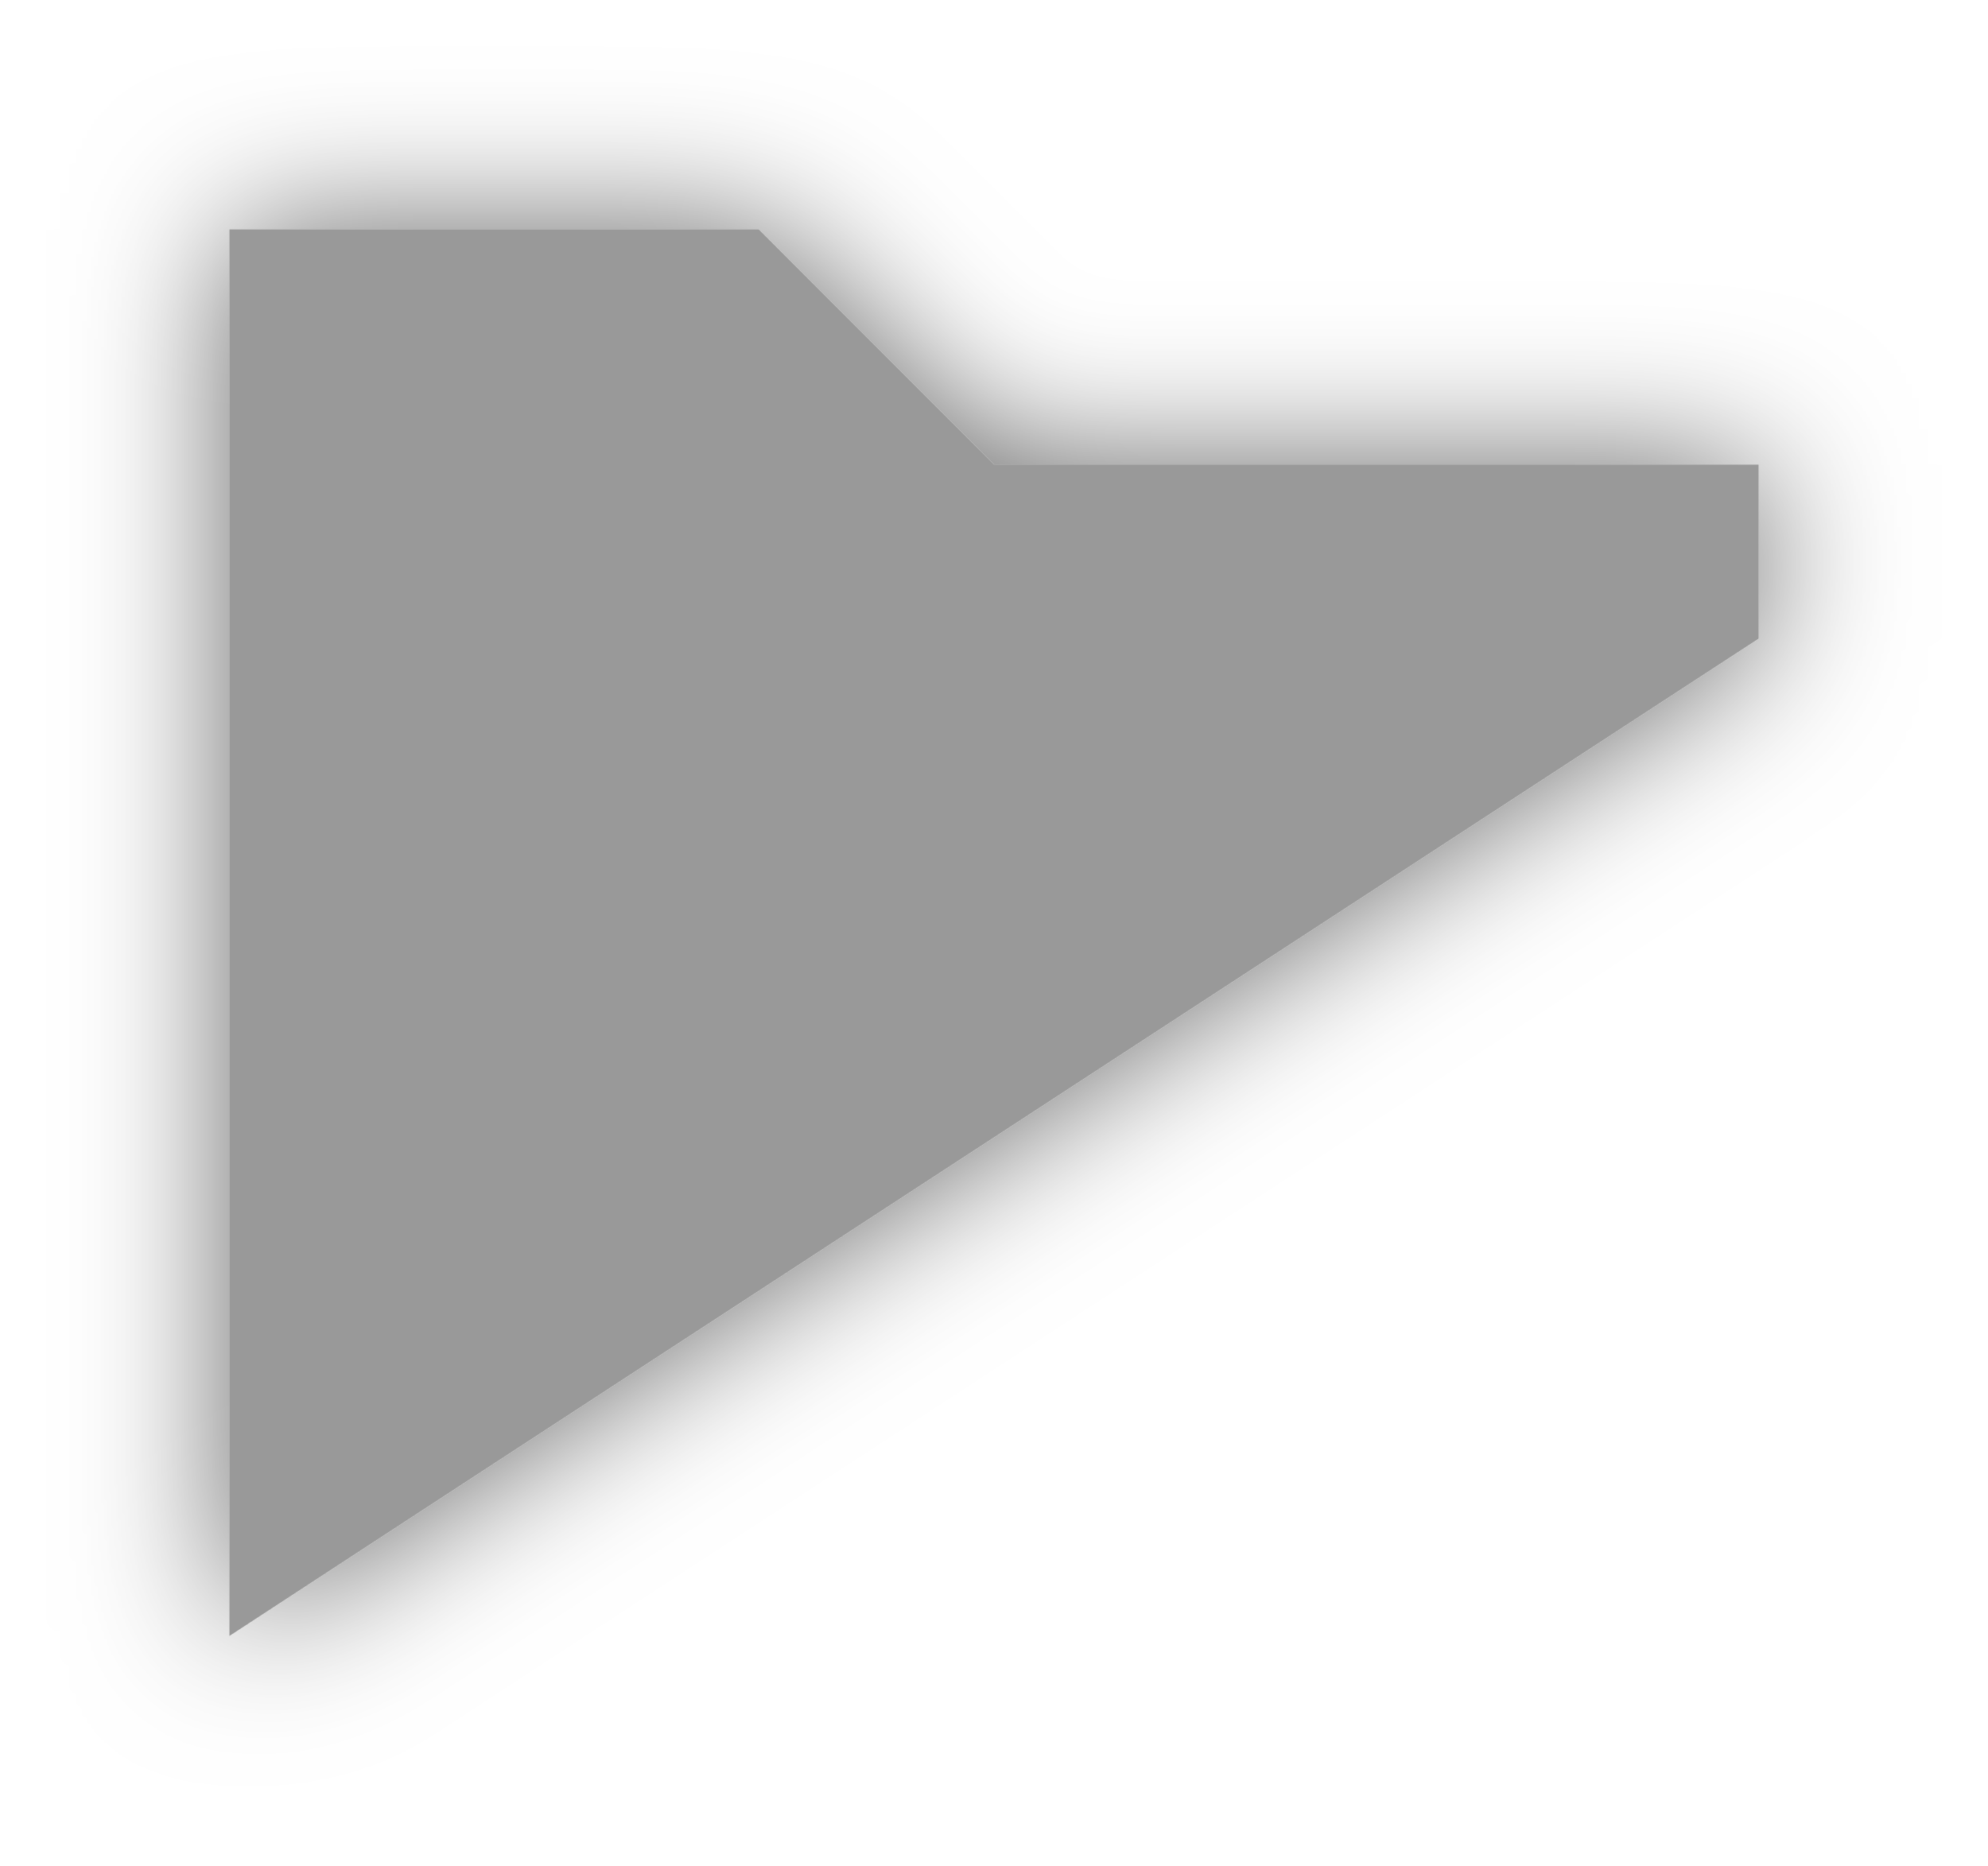
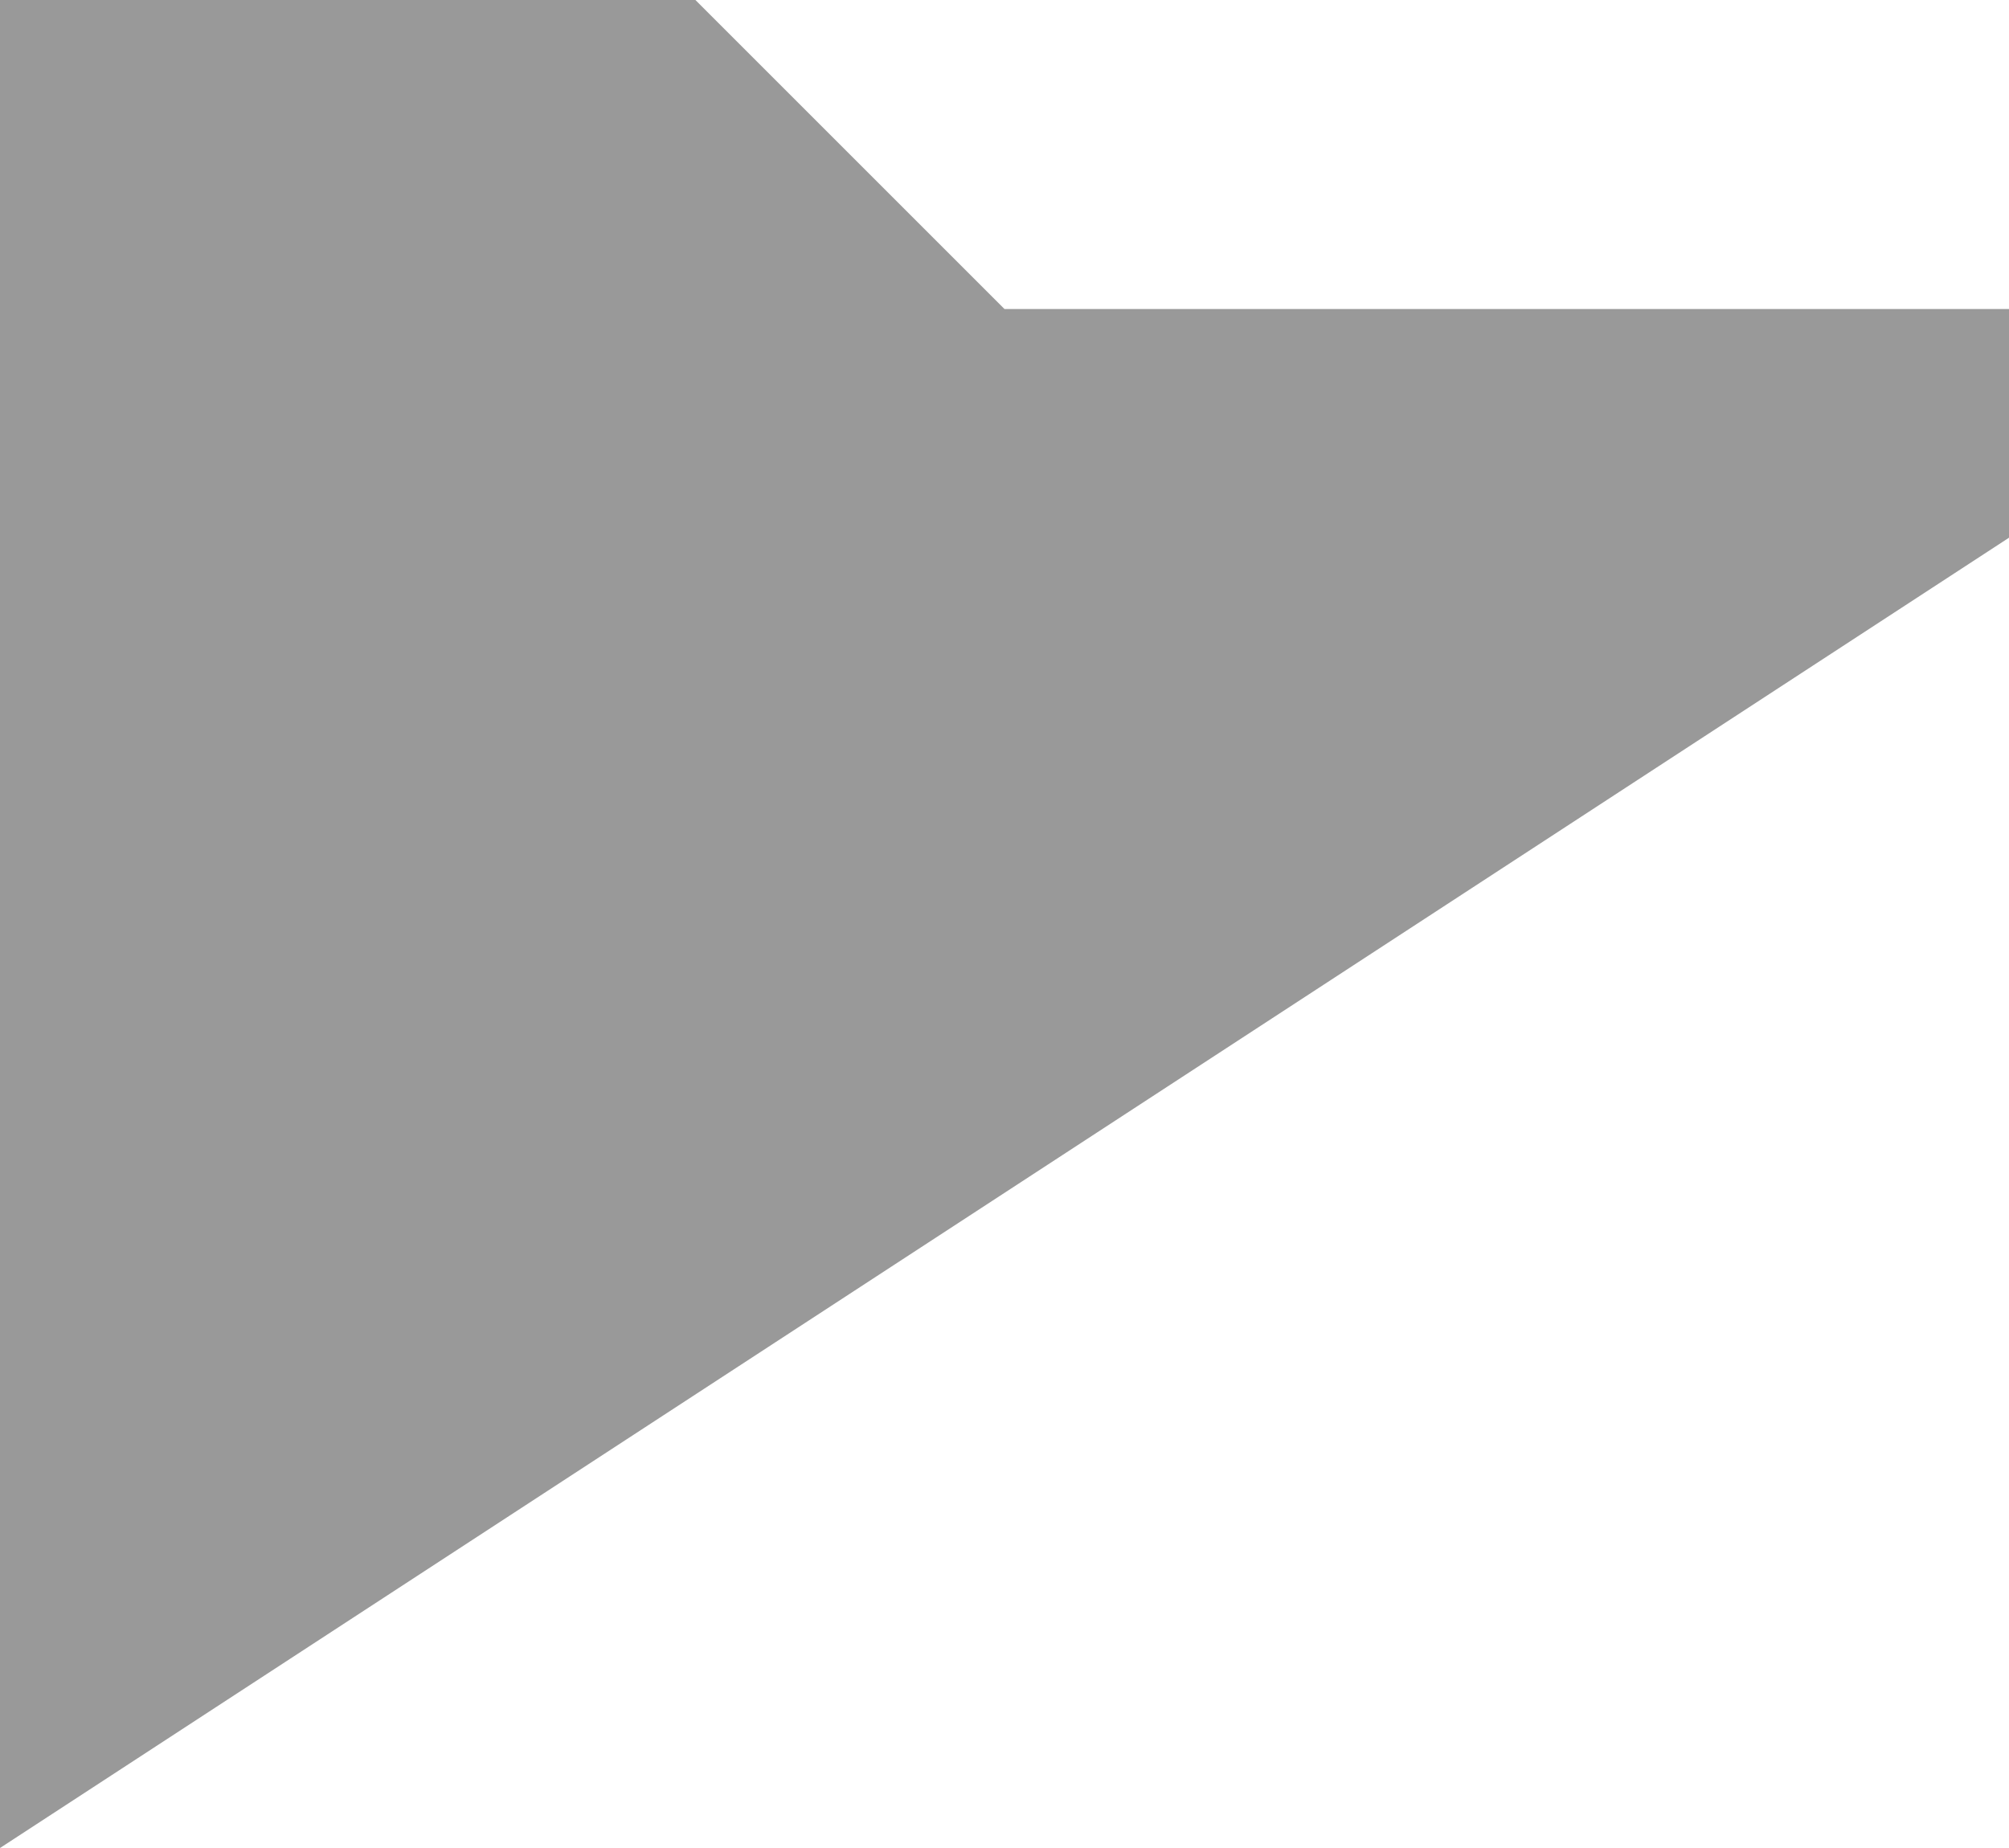
- <svg xmlns="http://www.w3.org/2000/svg" width="650" height="610" viewBox="0 0 650 610">
-   <defs>
-     <filter id="folder_back" x="0" y="0" width="650" height="610" filterUnits="userSpaceOnUse">
-       <feOffset input="SourceAlpha" />
-       <feGaussianBlur stdDeviation="25" result="blur" />
-       <feFlood flood-opacity="0.6" />
-       <feComposite operator="in" in2="blur" />
-       <feComposite in="SourceGraphic" />
-     </filter>
-   </defs>
-   <g transform="matrix(1, 0, 0, 1, 0, 0)" filter="url(#folder_back)">
-     <path id="folder_back-2" data-name="folder_back" d="M79.494,179.63,2.571,505.784ZM2.571,505.784v-460H175.648l76.923,76.923h250V179.63Z" transform="translate(72.43 29.22)" fill="#999" />
-   </g>
+ <svg xmlns="http://www.w3.org/2000/svg" width="500" height="460" viewBox="0 0 500 460">
+   <path id="folder_back" d="M79.494,179.63,2.571,505.784ZM2.571,505.784v-460H175.648l76.923,76.923h250V179.63Z" transform="translate(-2.571 -45.784)" fill="#999" />
</svg>
